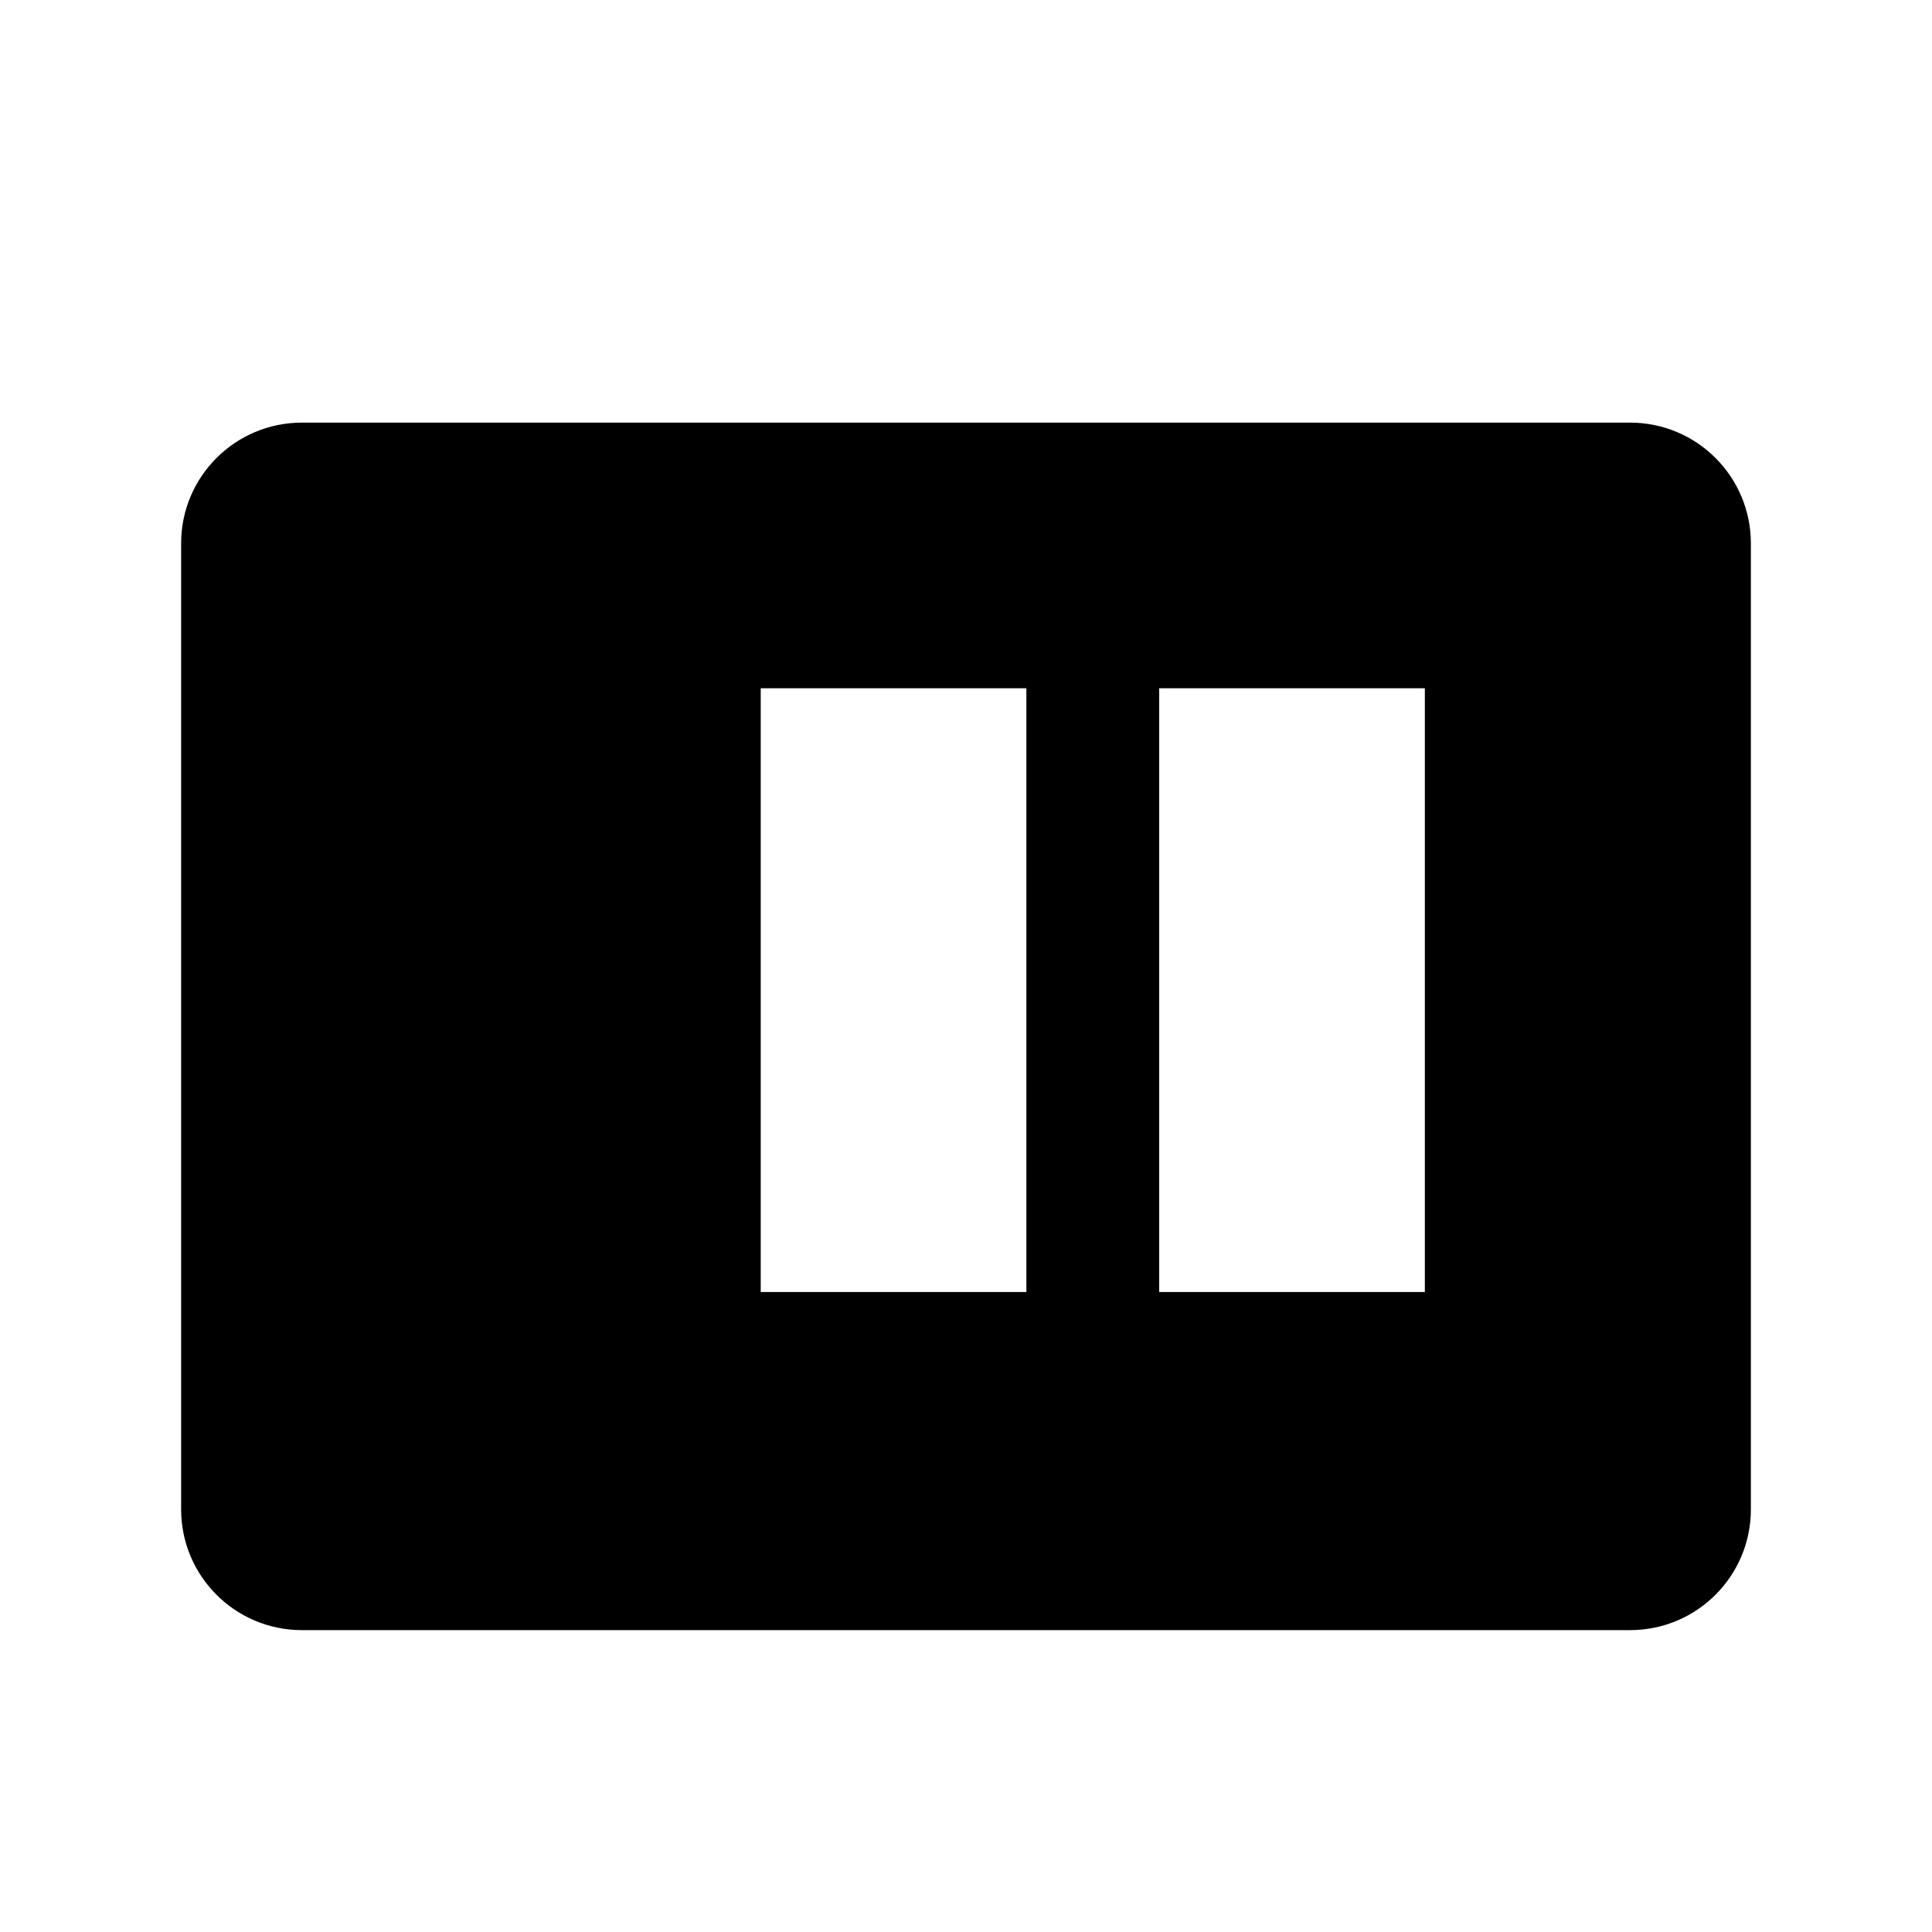
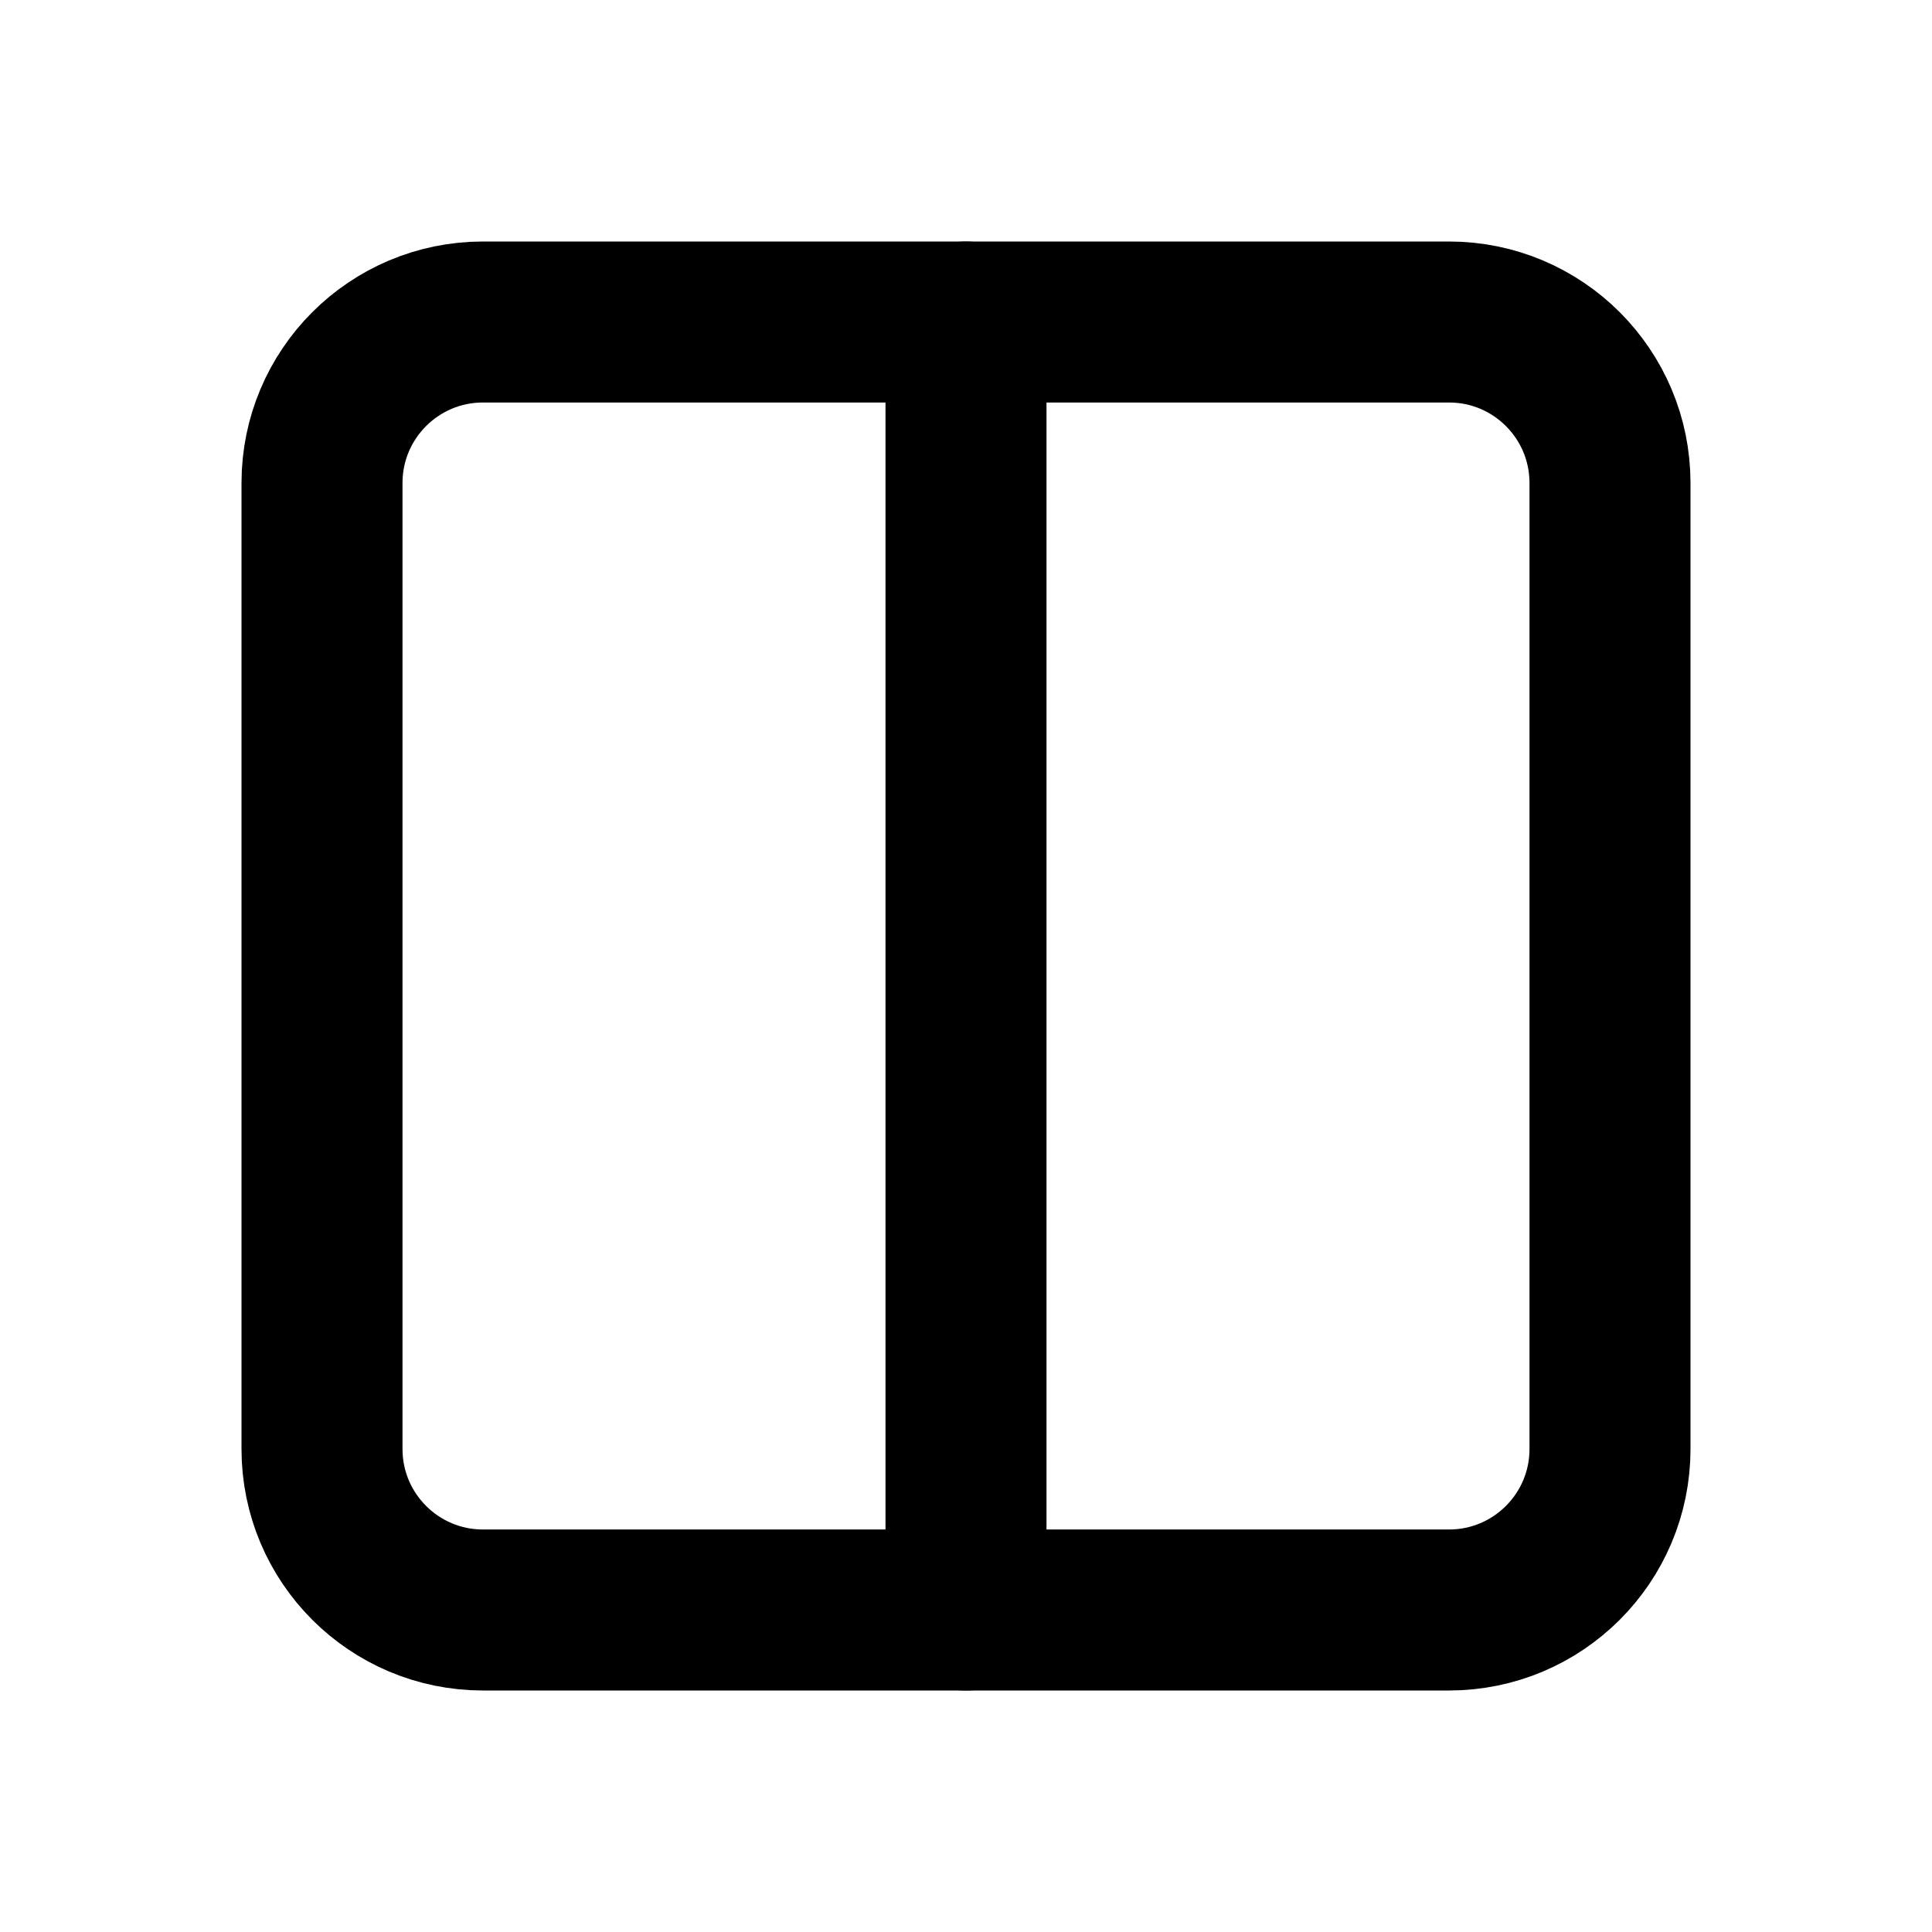
- <svg xmlns="http://www.w3.org/2000/svg" viewBox="0 0 16 16" fill="currentColor" fill-rule="evenodd">
-   <path d="M2.5 3.5h11a1 1 0 0 1 1 1v8a1 1 0 0 1-1 1h-11a1 1 0 0 1-1-1v-8a1 1 0 0 1 1-1Zm3.8 2.2v5h2.2v-5H6.3Zm3.3 0v5h2.2v-5H9.6Z" />
+ <svg xmlns="http://www.w3.org/2000/svg" width="24" height="24" viewBox="0 0 24 24" fill="none" stroke="currentColor" stroke-width="2" stroke-linecap="round" stroke-linejoin="round">
+   <path d="M4 4m0 2a2 2 0 0 1 2 -2h12a2 2 0 0 1 2 2v12a2 2 0 0 1 -2 2h-12a2 2 0 0 1 -2 -2z" />
+   <path d="M12 4l0 16" />
</svg>
